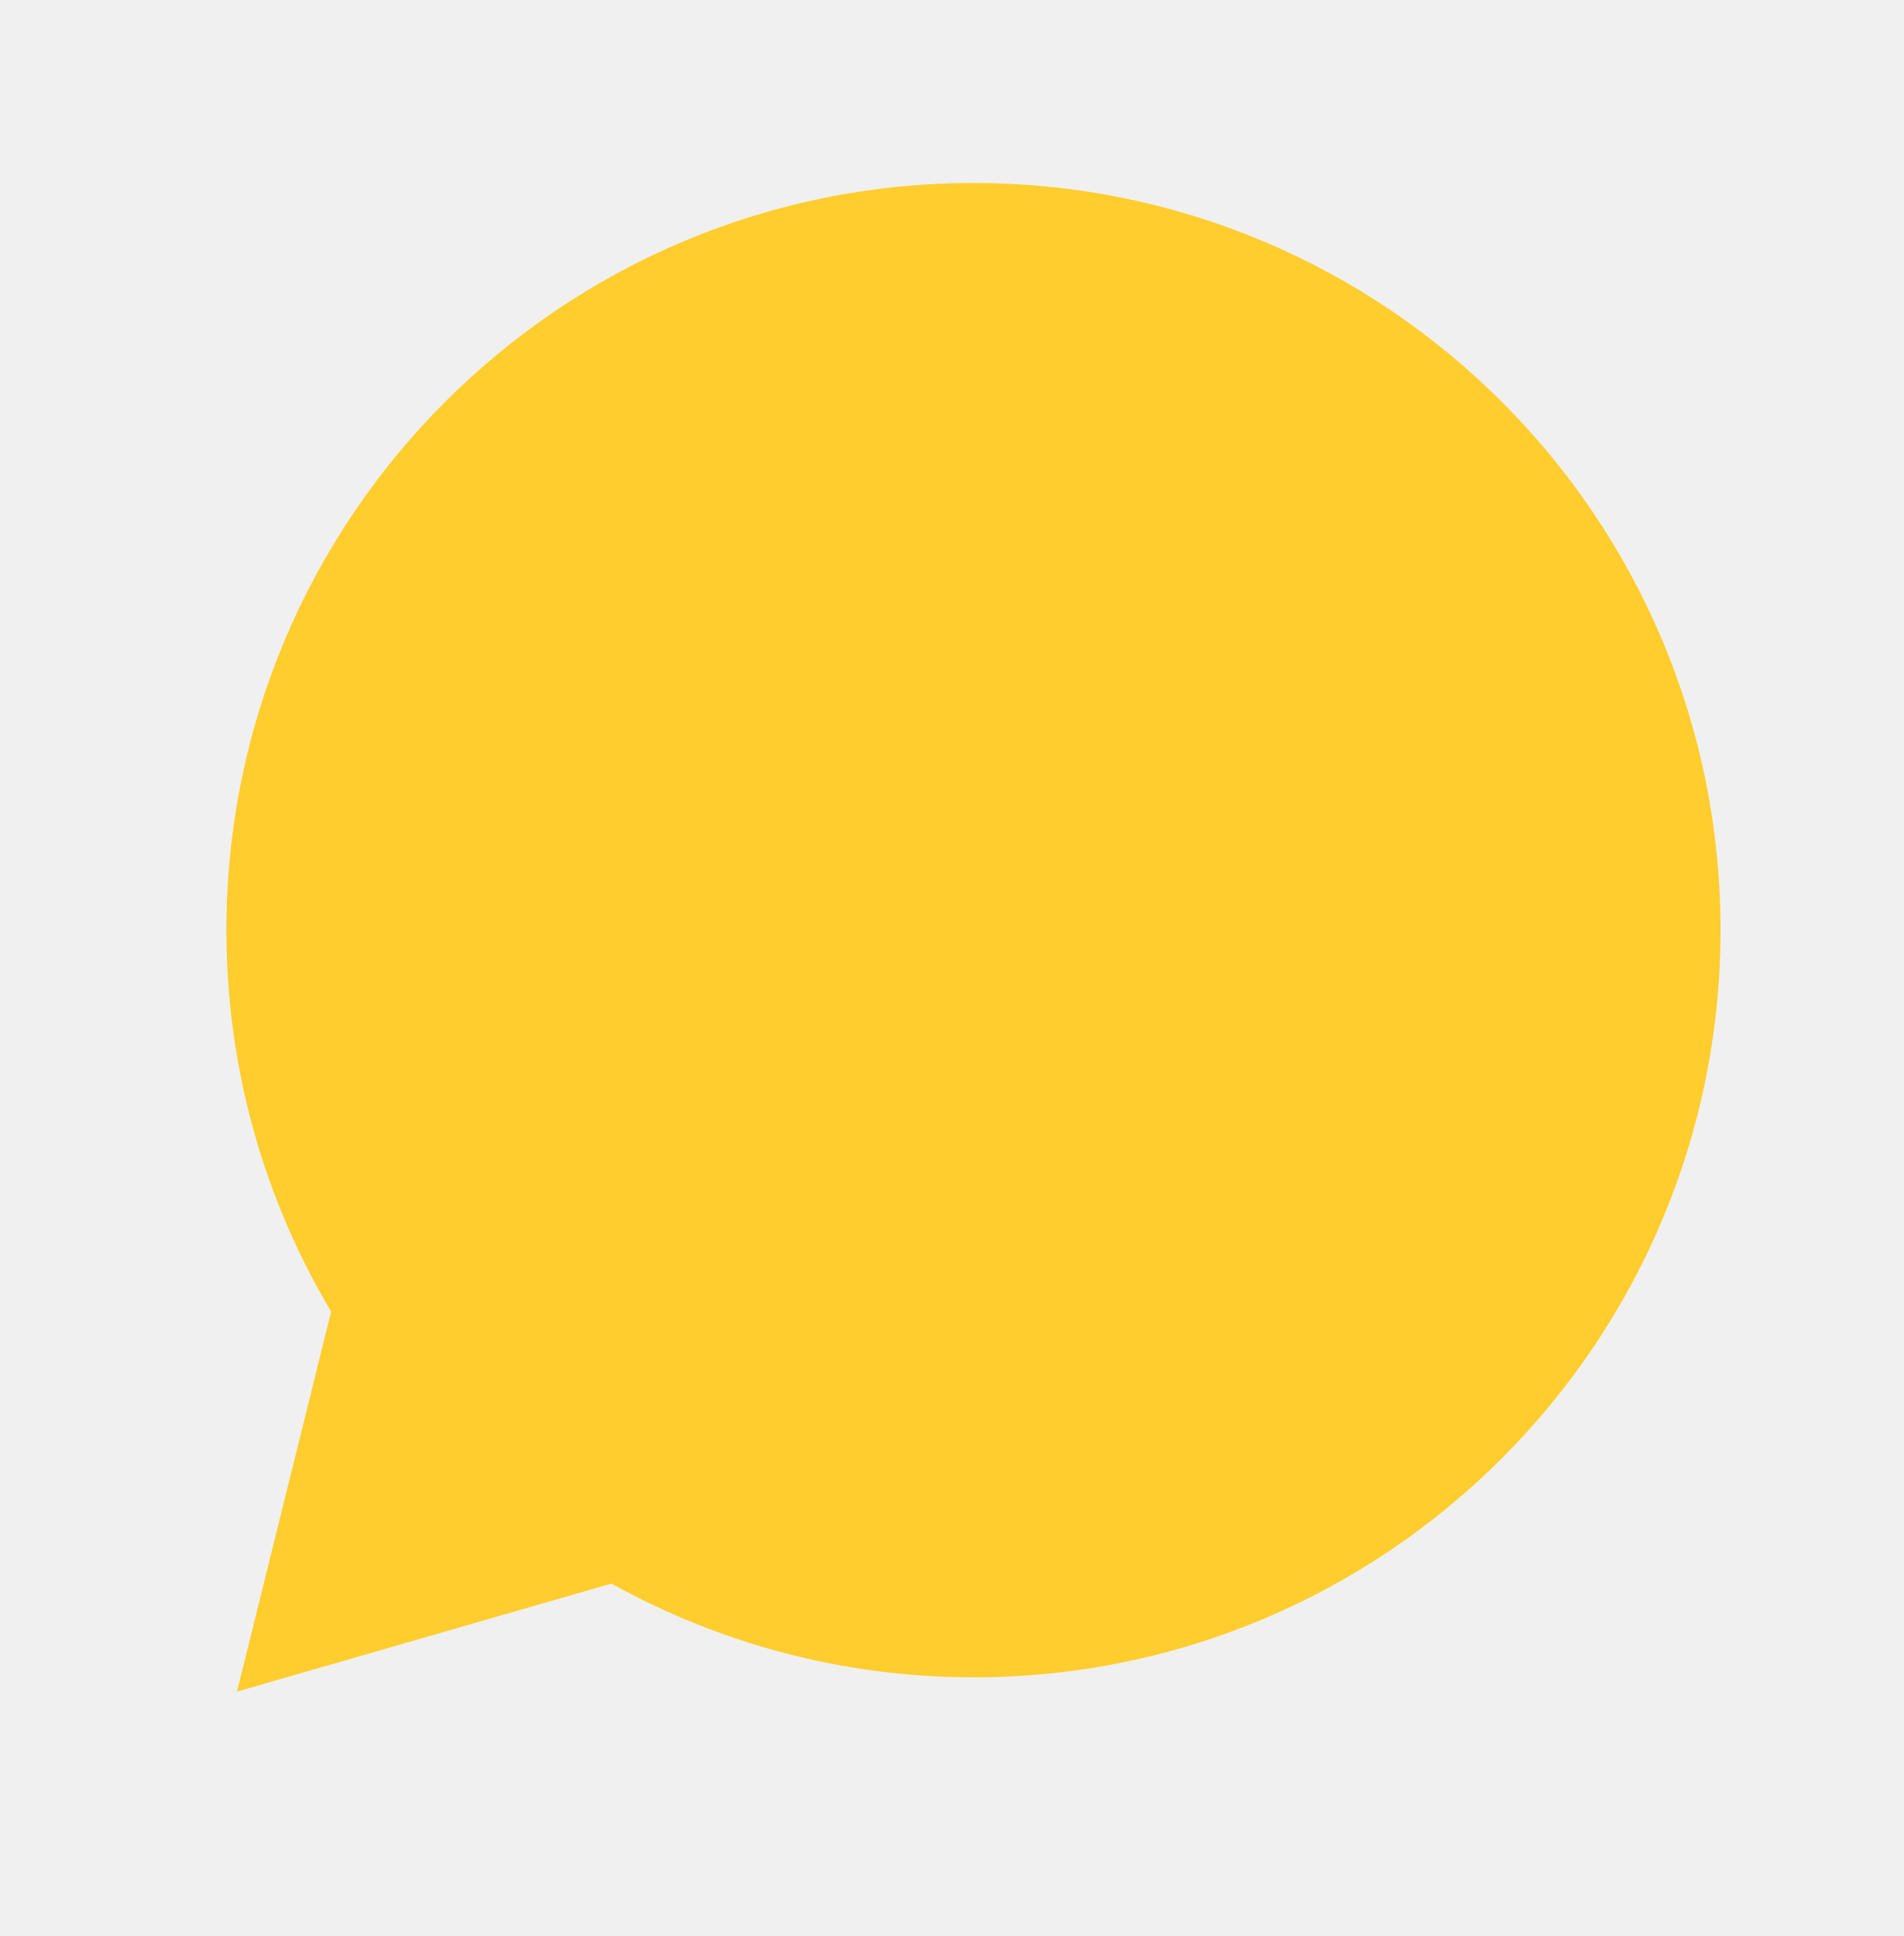
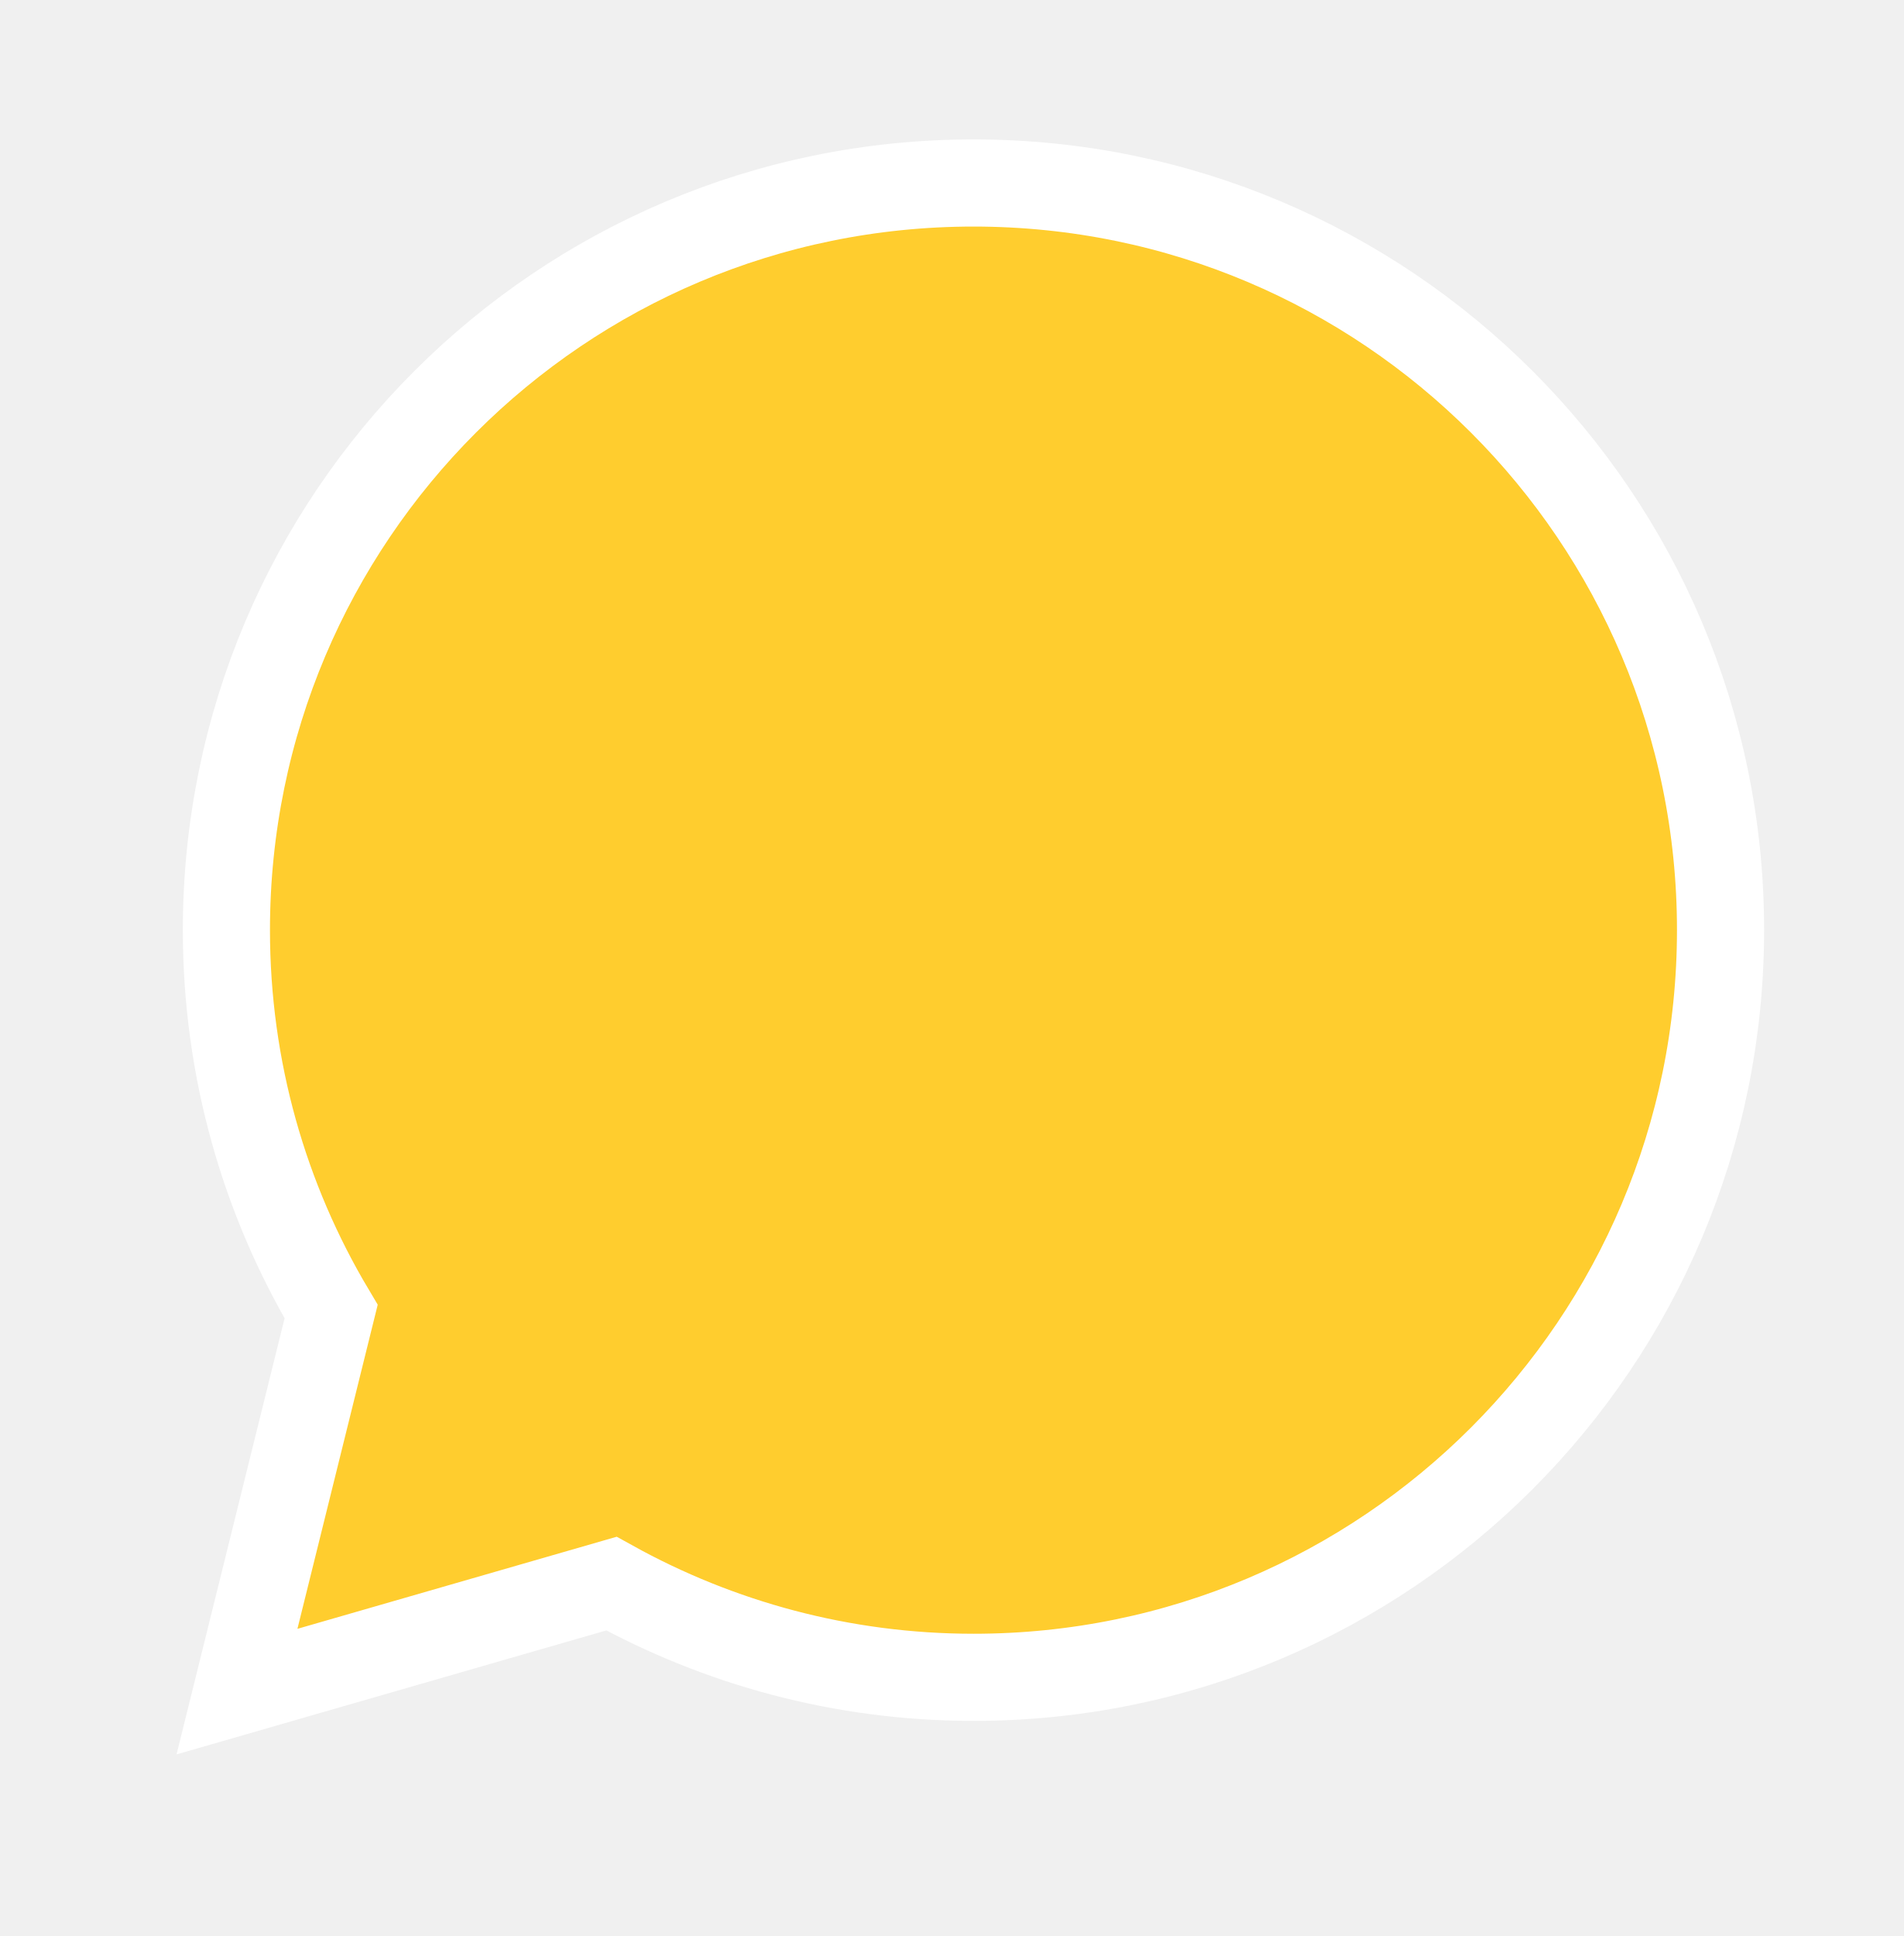
<svg xmlns="http://www.w3.org/2000/svg" version="1.1" id="Layer_1" x="0px" y="0px" width="43.695px" height="44.434px" viewBox="0 0 43.695 44.434" enable-background="new 0 0 43.695 44.434" xml:space="preserve">
-   <path fill="#FFCD2E" d="M22.347,4.2c-9.475,0-17.15,7.677-17.15,17.146c0,3.2,0.877,6.192,2.404,8.757L5.44,38.825l8.595-2.479  c2.463,1.365,5.296,2.151,8.313,2.151c9.47,0,17.146-7.681,17.146-17.152C39.496,11.876,31.816,4.2,22.347,4.2z" />
+   <path fill="#FFCD2E" stroke="#FFFFFF" stroke-width="2" stroke-miterlimit="10" d="M22.347,4.2c-9.476,0-17.15,7.677-17.15,17.146  c0,3.2,0.877,6.192,2.404,8.757L5.44,38.825l8.595-2.479c2.463,1.365,5.296,2.151,8.313,2.151c9.47,0,17.146-7.682,17.146-17.152  C39.496,11.876,31.816,4.2,22.347,4.2z" />
</svg>
